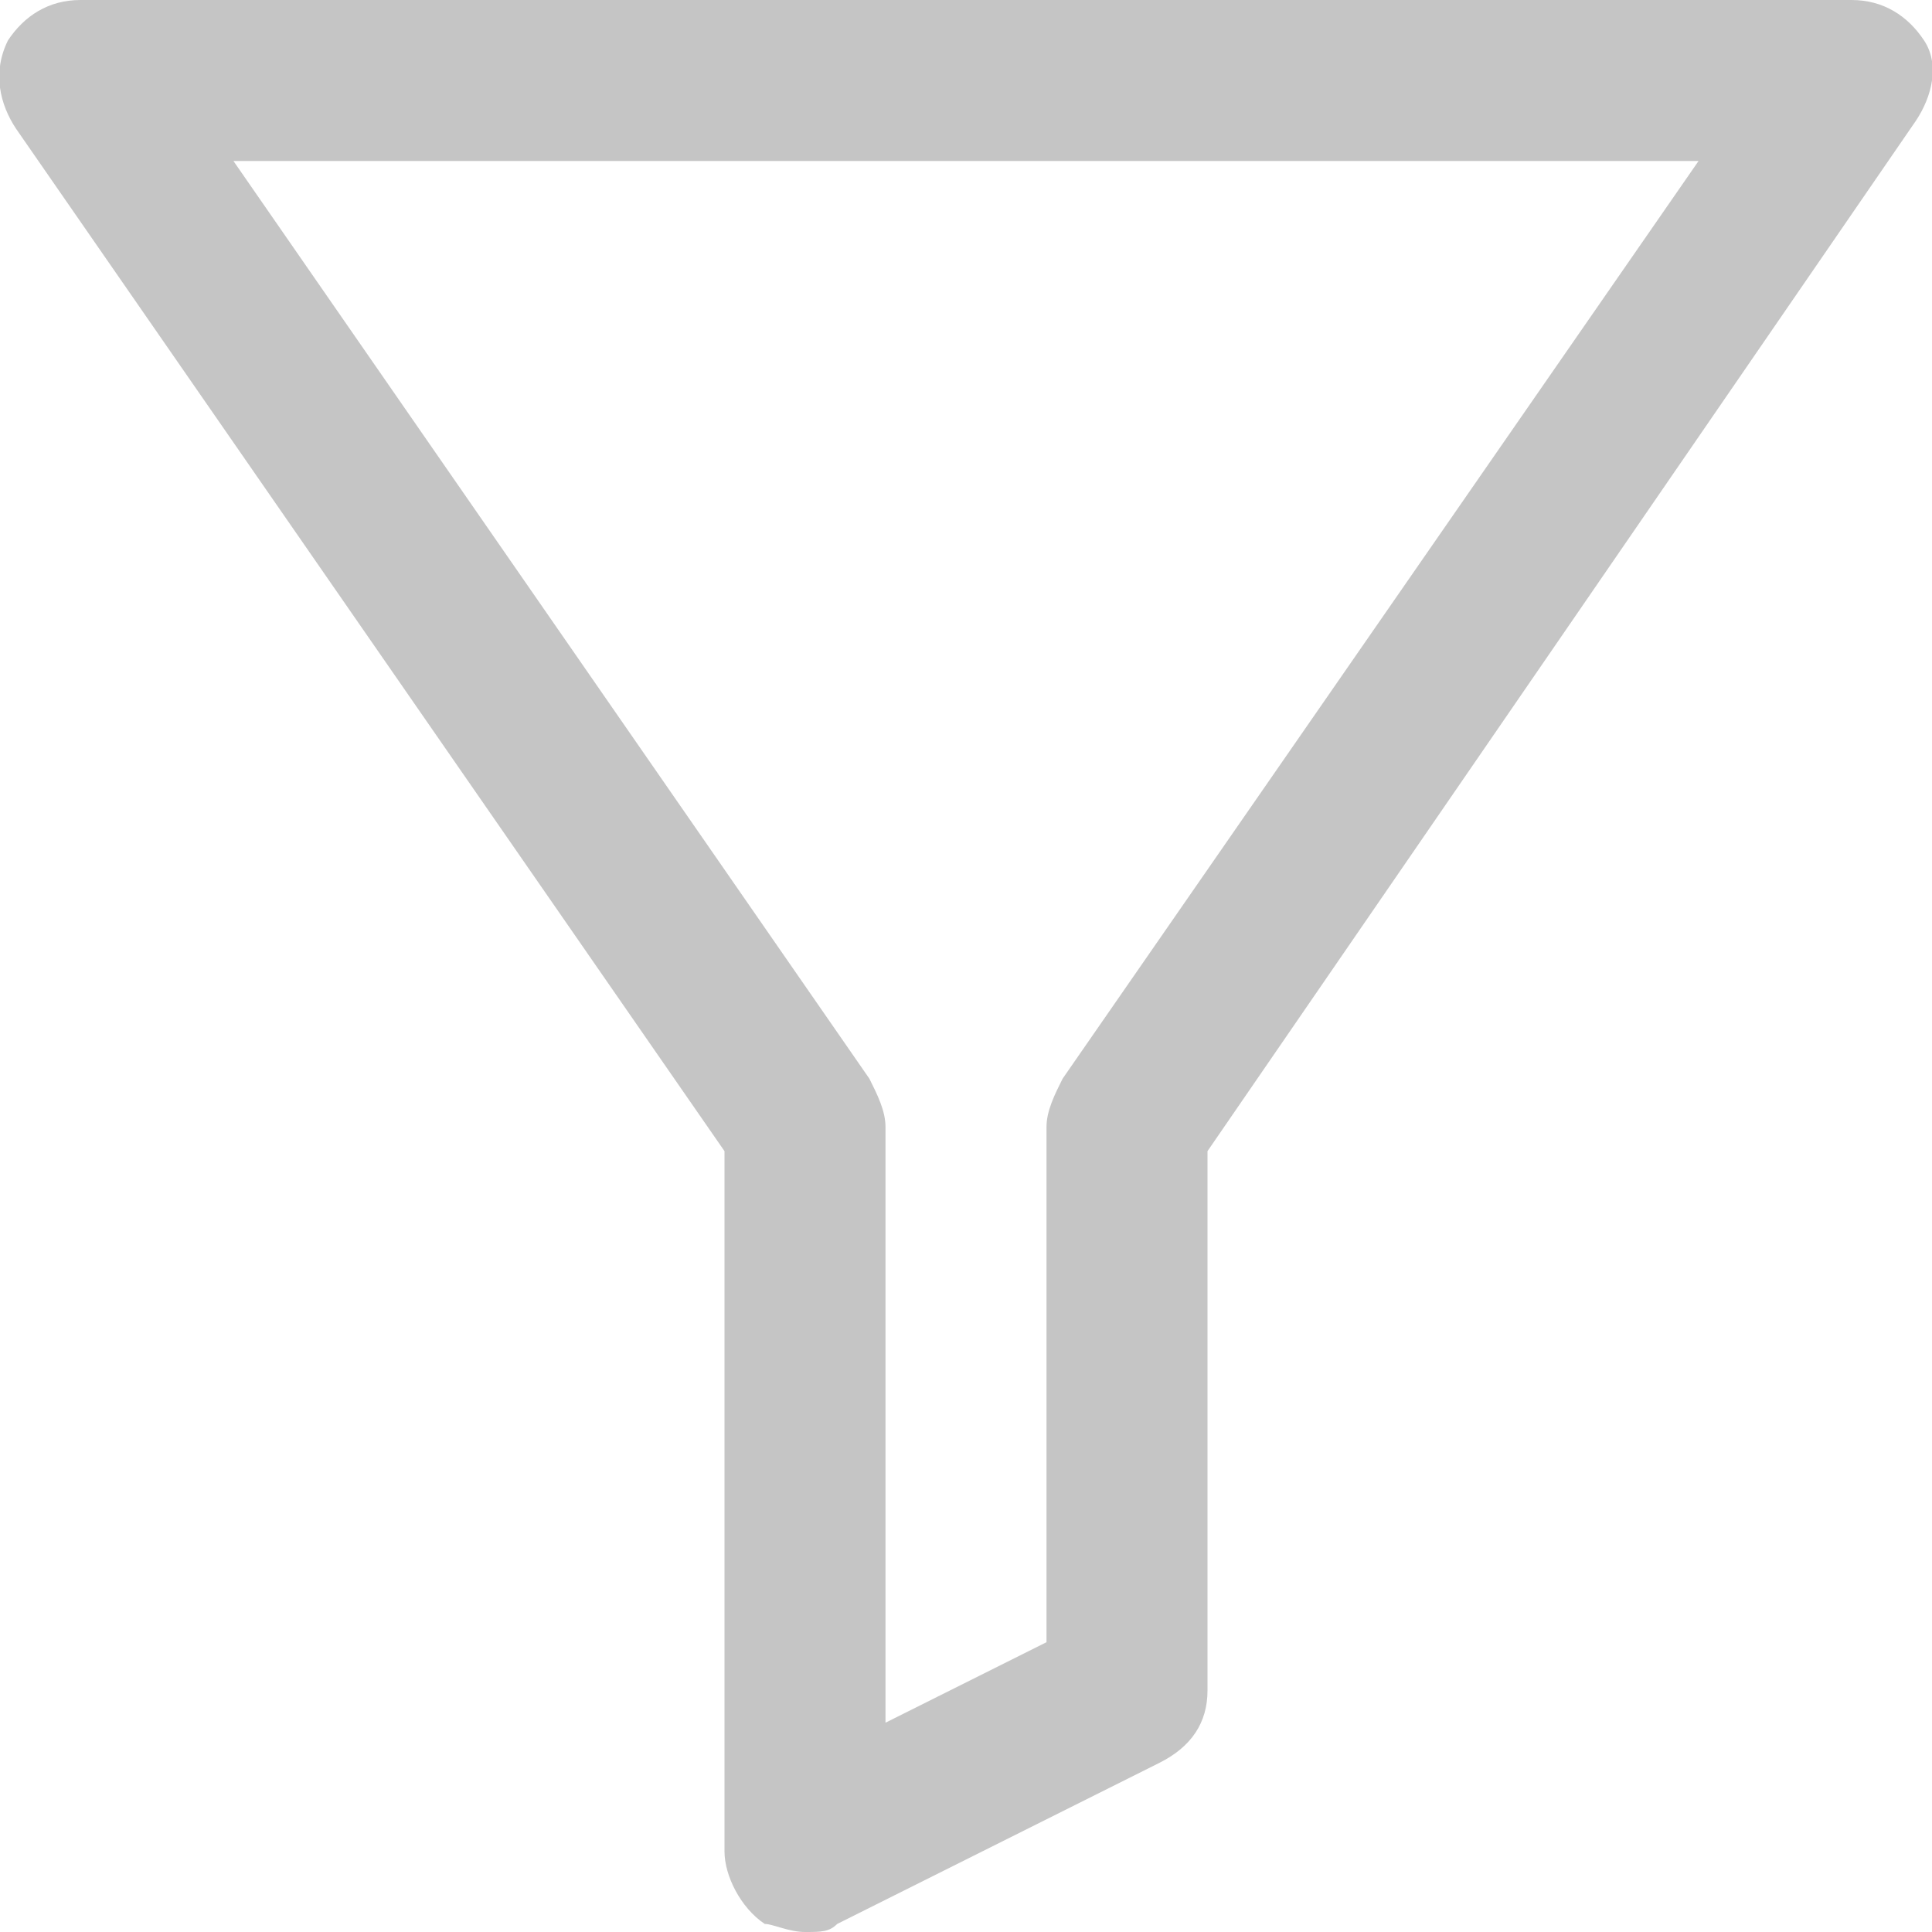
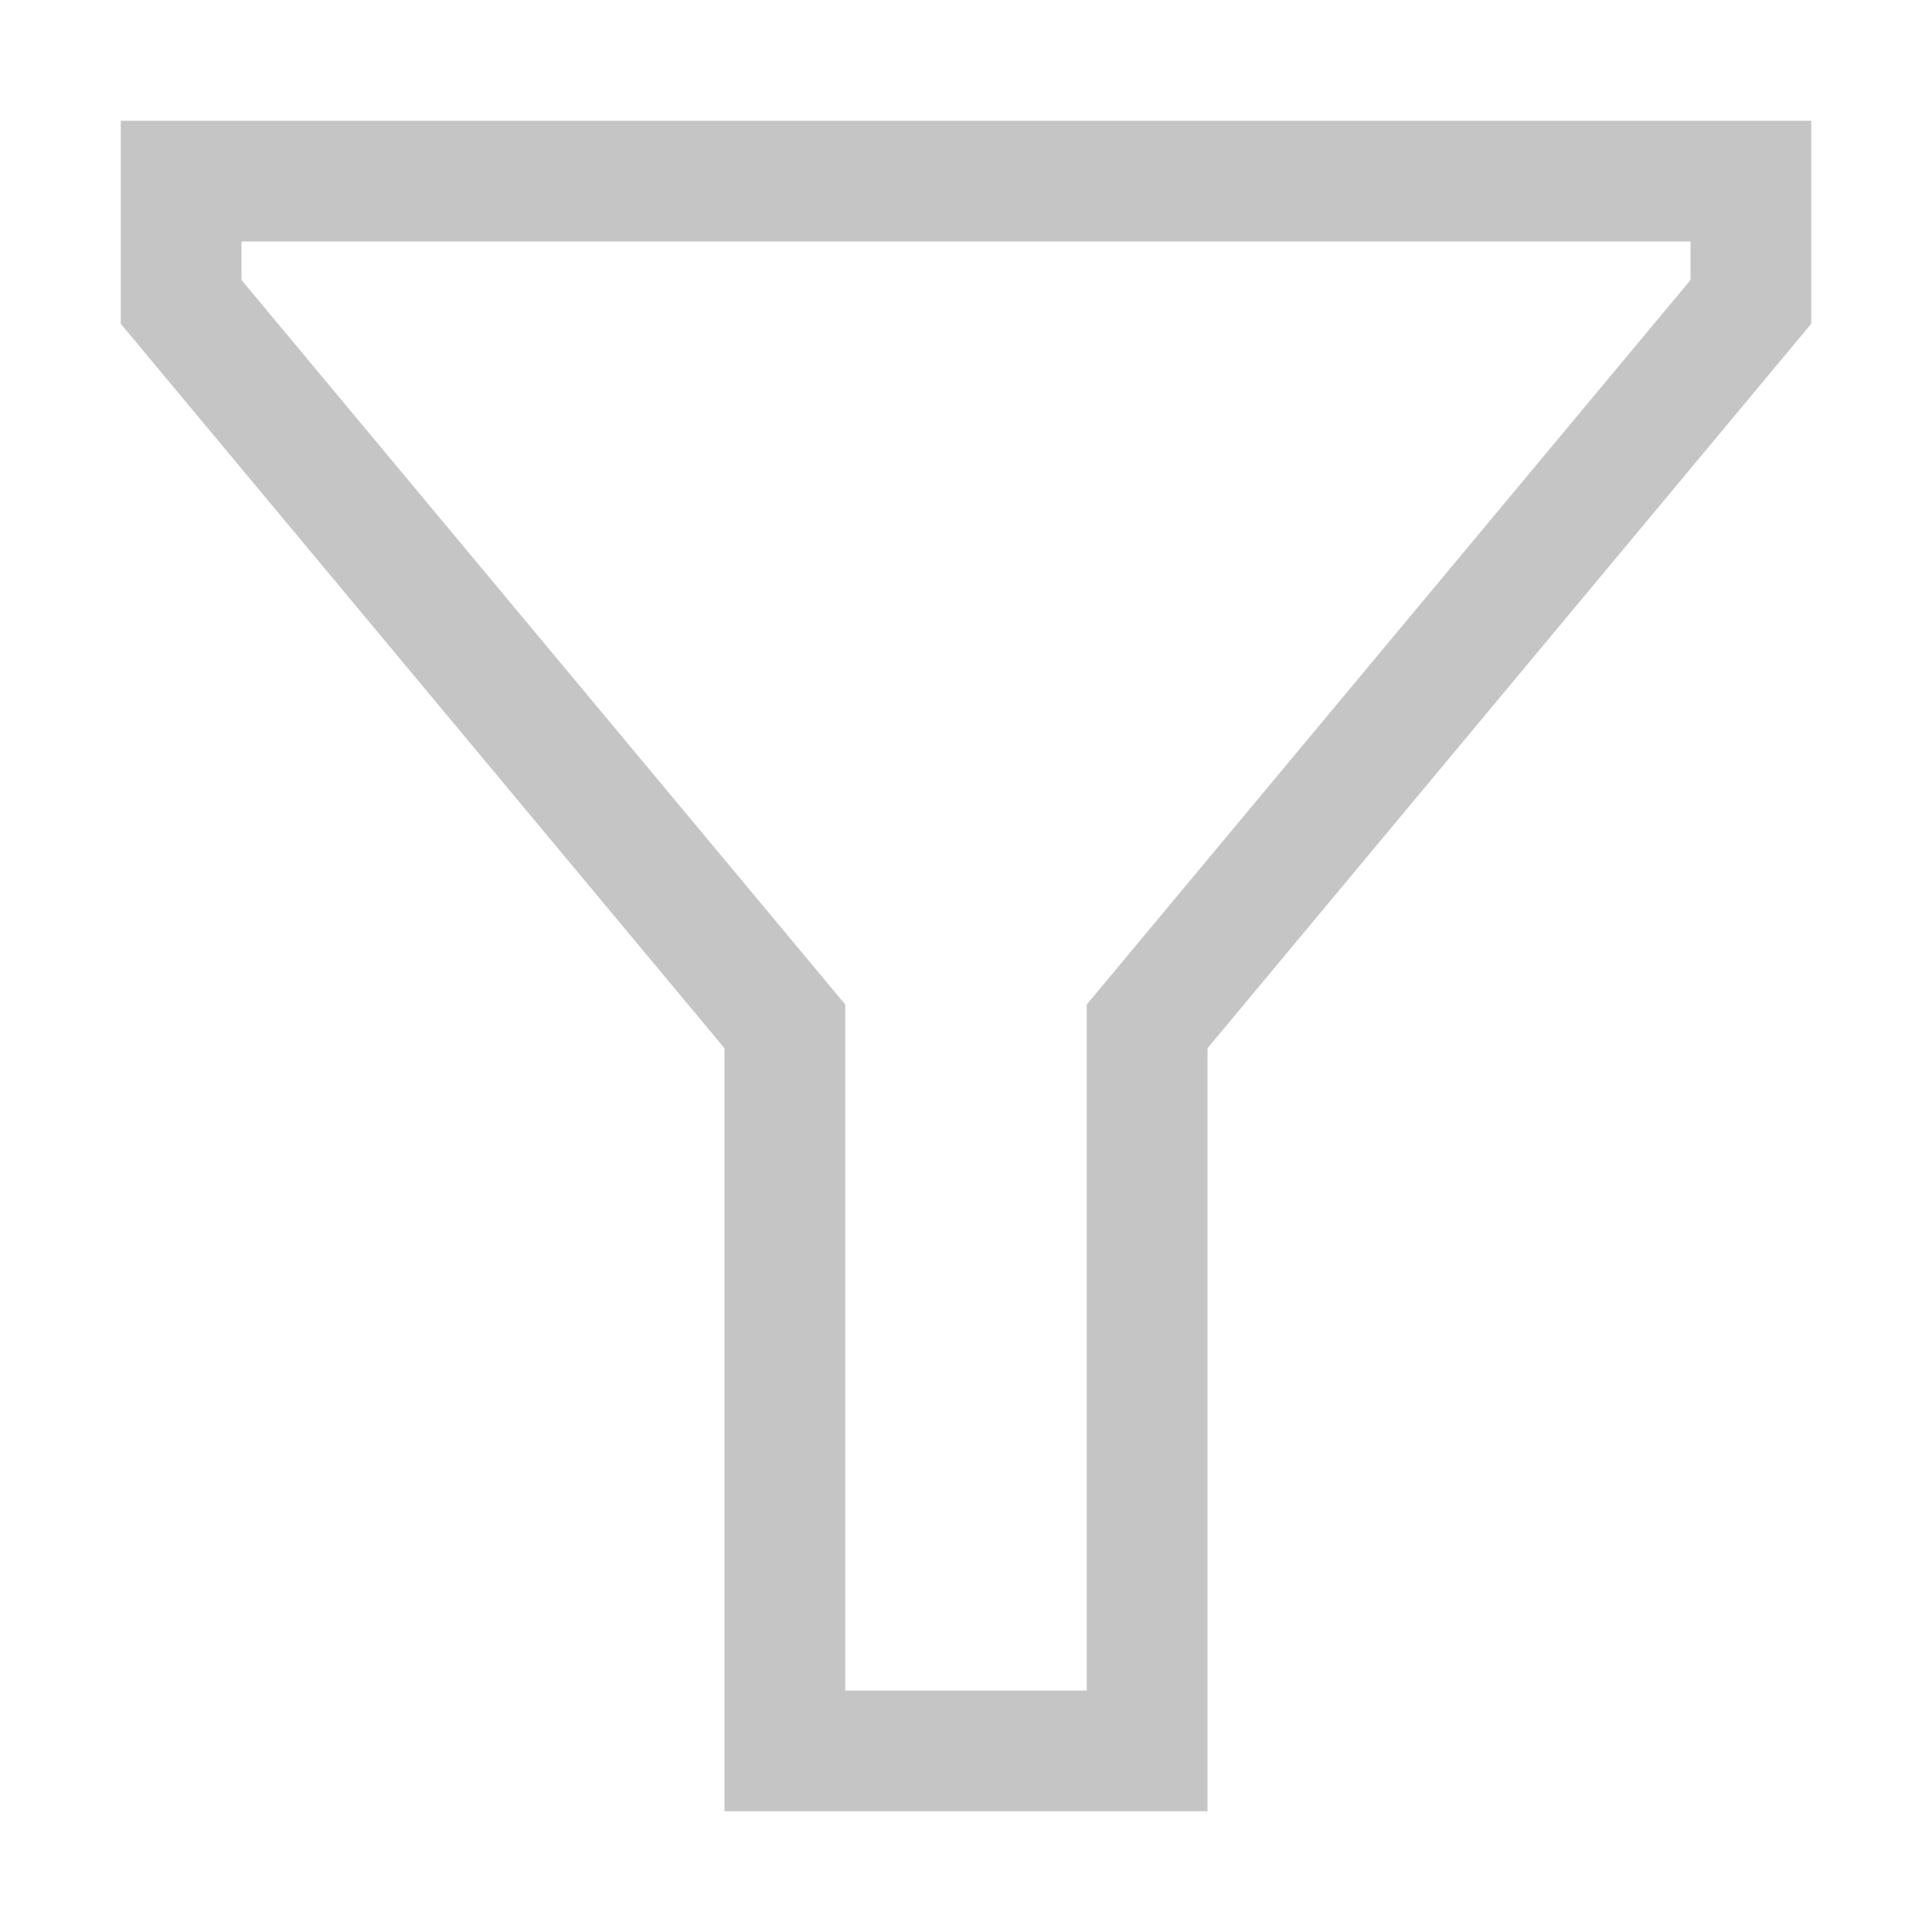
- <svg xmlns="http://www.w3.org/2000/svg" width="16" height="16" viewBox="0 0 24 24">
-   <path d="M10 24c-.2 0-.4-.1-.5-.1-.3-.2-.5-.6-.5-.9v-8.7L.2 1.6C0 1.3-.1.9.1.5.3.2.6 0 1 0h22c.4 0 .7.2.9.5.2.3.1.7-.1 1L15 14.3V21c0 .4-.2.7-.6.9l-4 2c-.1.1-.2.1-.4.1zM2.9 2l7.9 11.4c.1.2.2.4.2.6v7.4l2-1V14c0-.2.1-.4.2-.6L21.1 2H2.9z" style="fill: #C5C5C5;" />
+ <svg xmlns="http://www.w3.org/2000/svg" width="16" height="16" viewBox="0 0 16 16" fill="none">
+   <path d="M10 15H6V8.681L1 2.681V1H15V2.681L10 8.681V15ZM7 14H9V8.319L14 2.319V2H2V2.319L7 8.319V14Z" fill="#C5C5C5" />
</svg>
